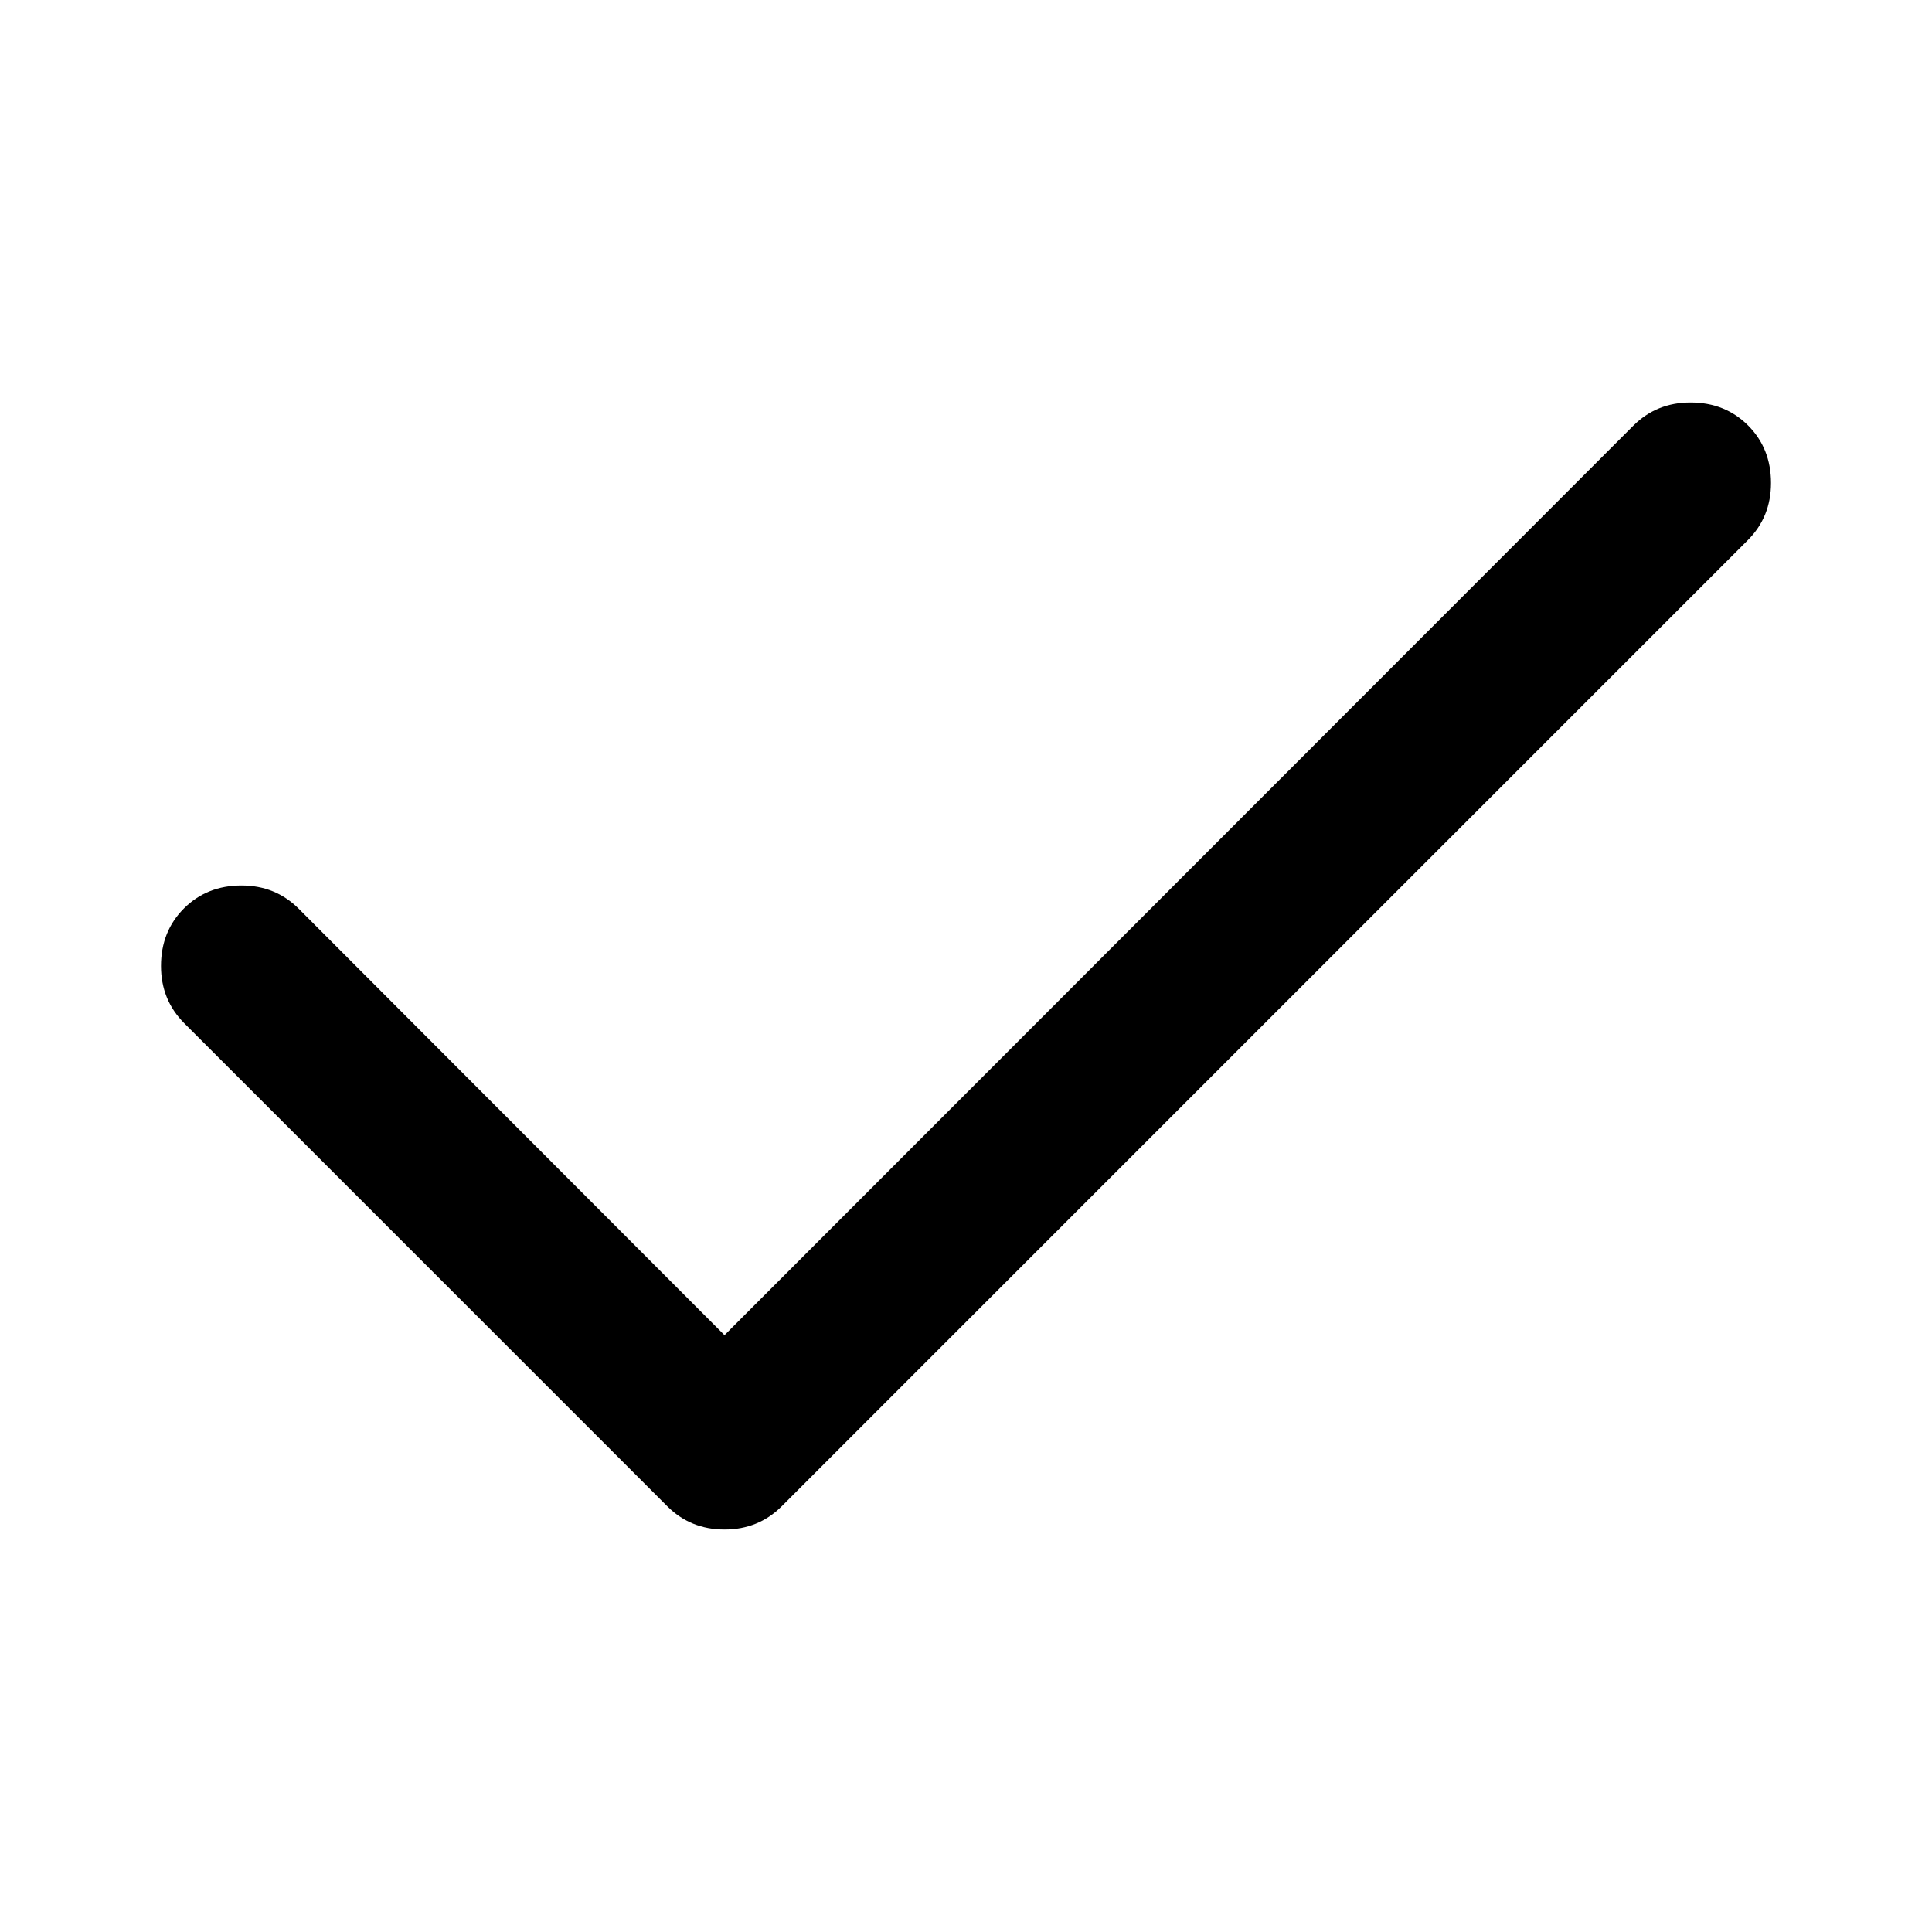
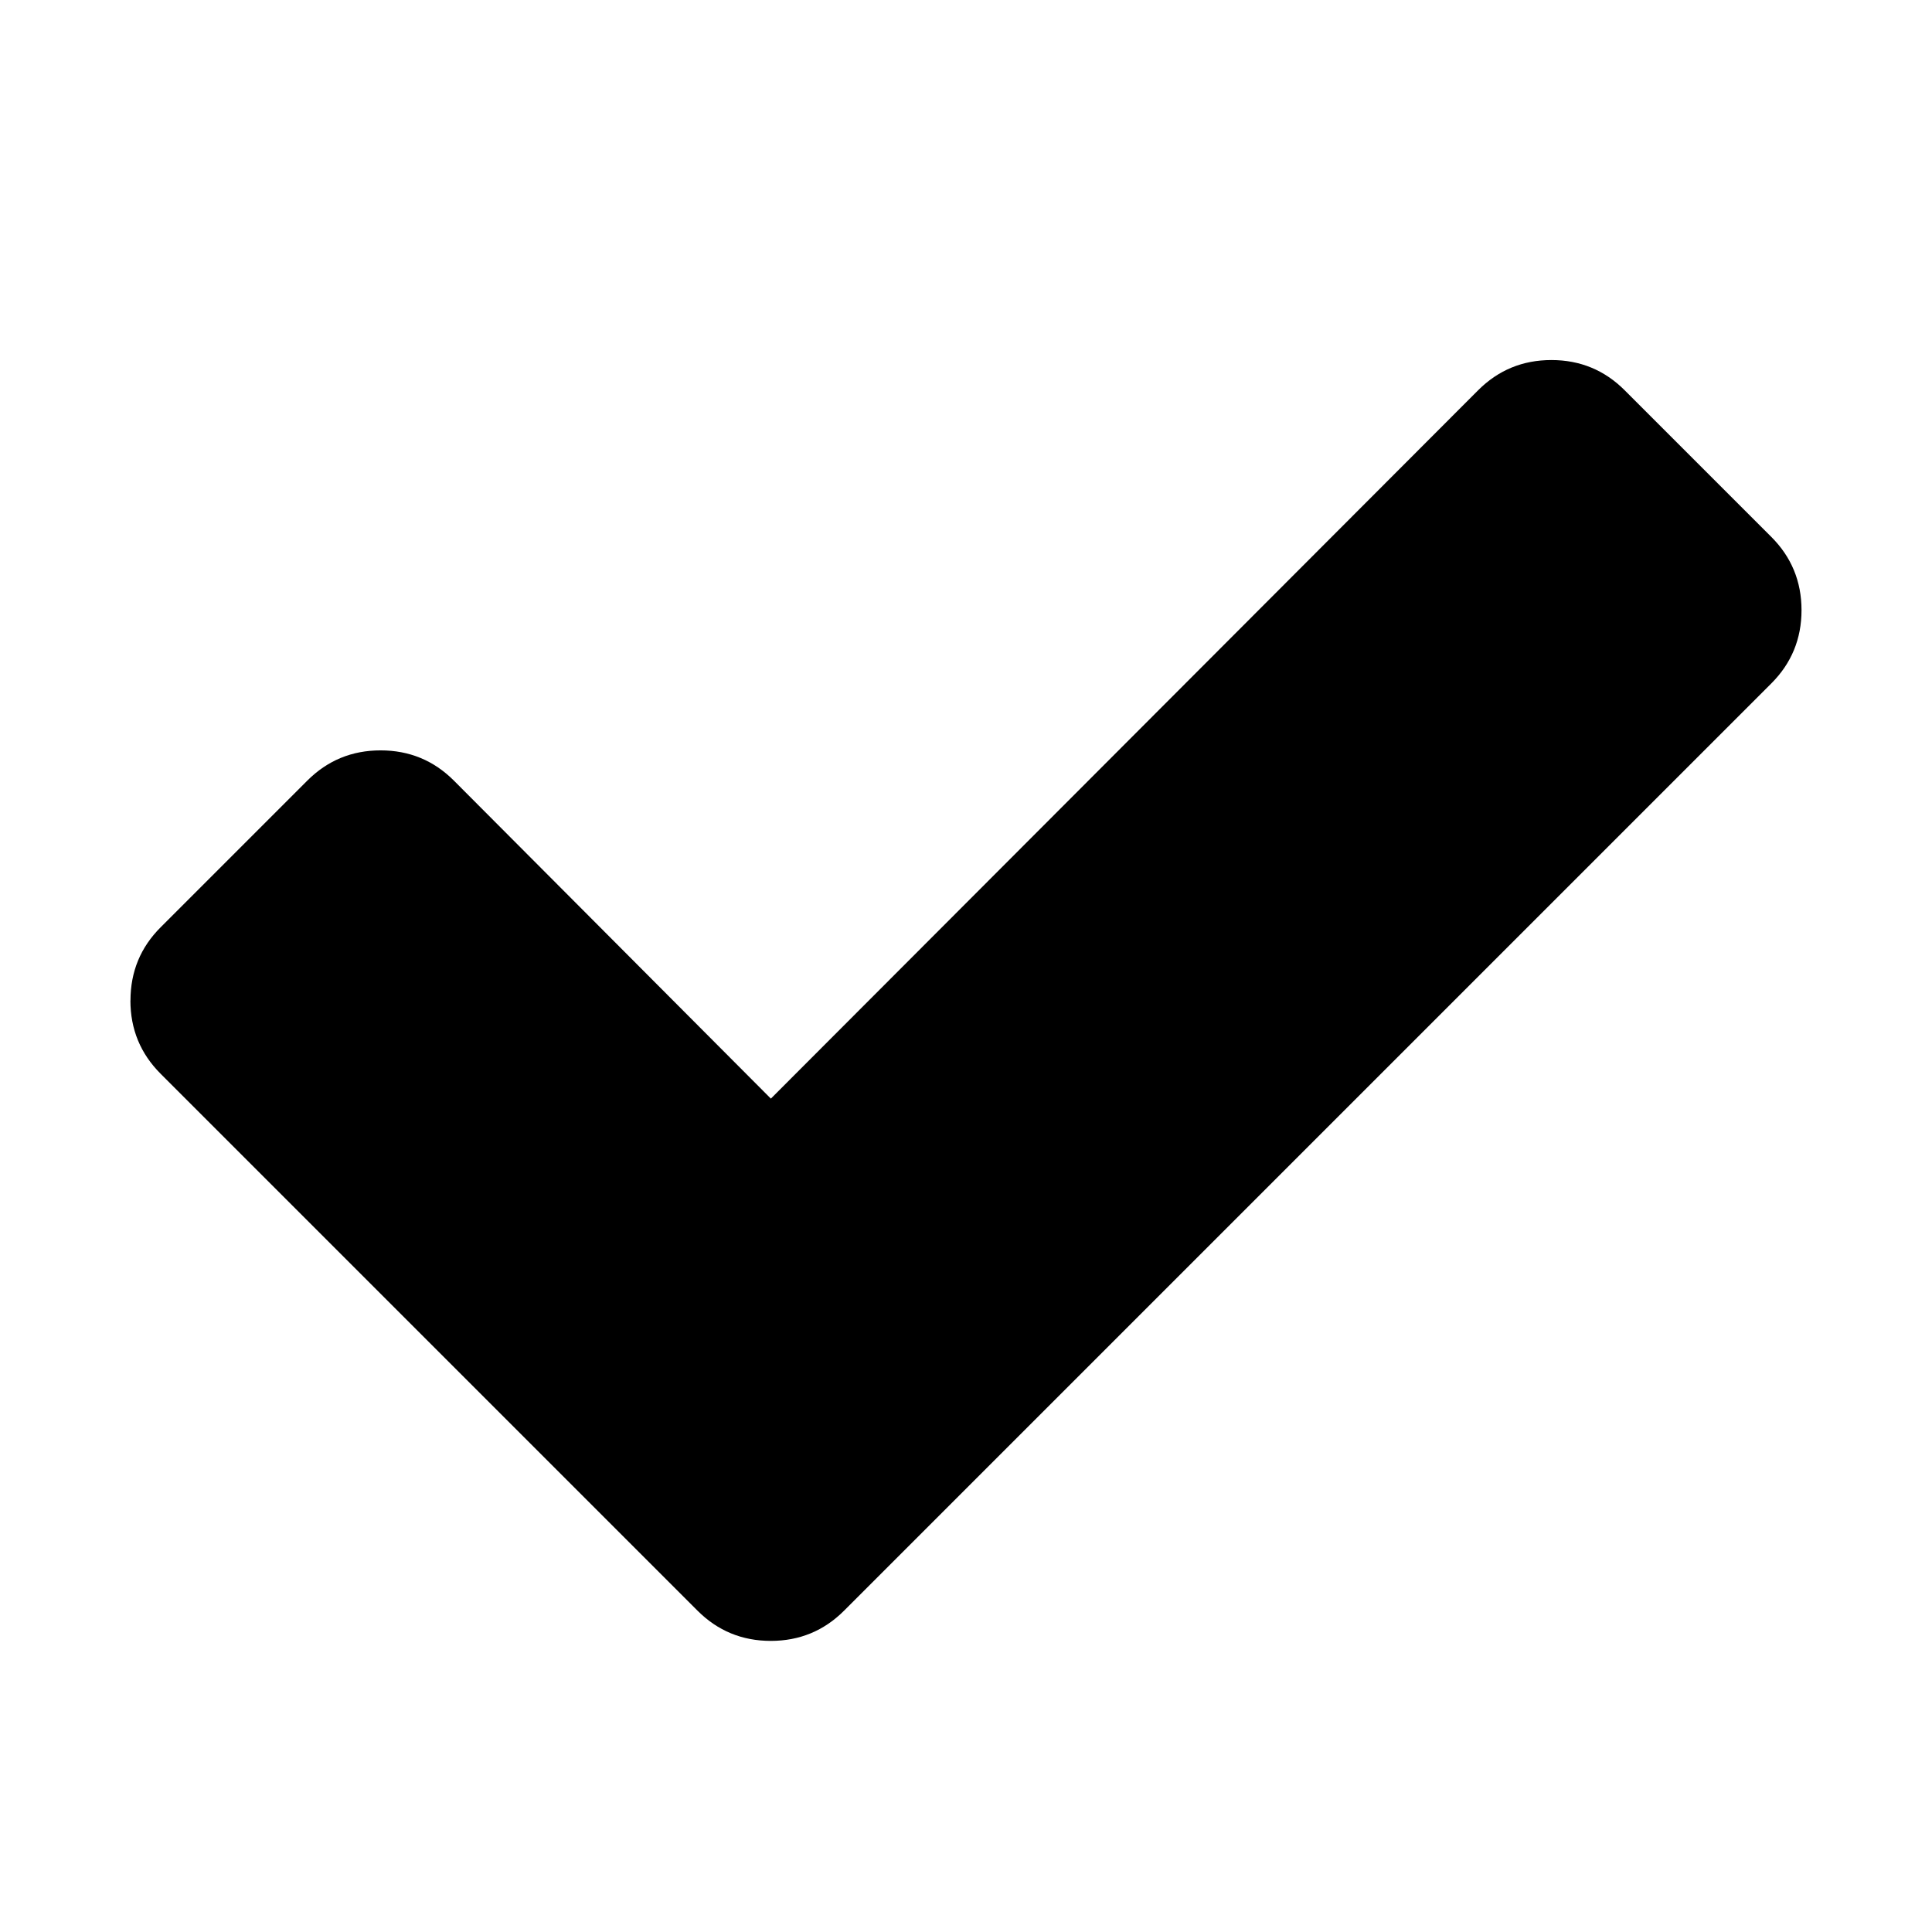
- <svg xmlns="http://www.w3.org/2000/svg" version="1.1" width="24" height="24" viewBox="0 0 24 24">
+ <svg xmlns="http://www.w3.org/2000/svg" version="1.1" width="28" height="28" viewBox="0 0 28 28">
  <g id="icomoon-ignore">
</g>
-   <path d="M21 5q0.43 0 0.715 0.285t0.285 0.715q0 0.422-0.289 0.711l-12 12q-0.289 0.289-0.711 0.289t-0.711-0.289l-6-6q-0.289-0.289-0.289-0.711 0-0.43 0.285-0.715t0.715-0.285q0.422 0 0.711 0.289l5.289 5.297 11.289-11.297q0.289-0.289 0.711-0.289z" fill="#000000" />
+   <path d="M1.891 14.5q0-0.625 0.438-1.062l2.125-2.125q0.438-0.438 1.062-0.438t1.062 0.438l4.594 4.609 10.25-10.266q0.438-0.438 1.062-0.438t1.062 0.438l2.125 2.125q0.438 0.438 0.438 1.062t-0.438 1.062l-13.438 13.438q-0.438 0.438-1.062 0.438t-1.062-0.438l-7.781-7.781q-0.438-0.438-0.438-1.062z" fill="#000000" />
</svg>
